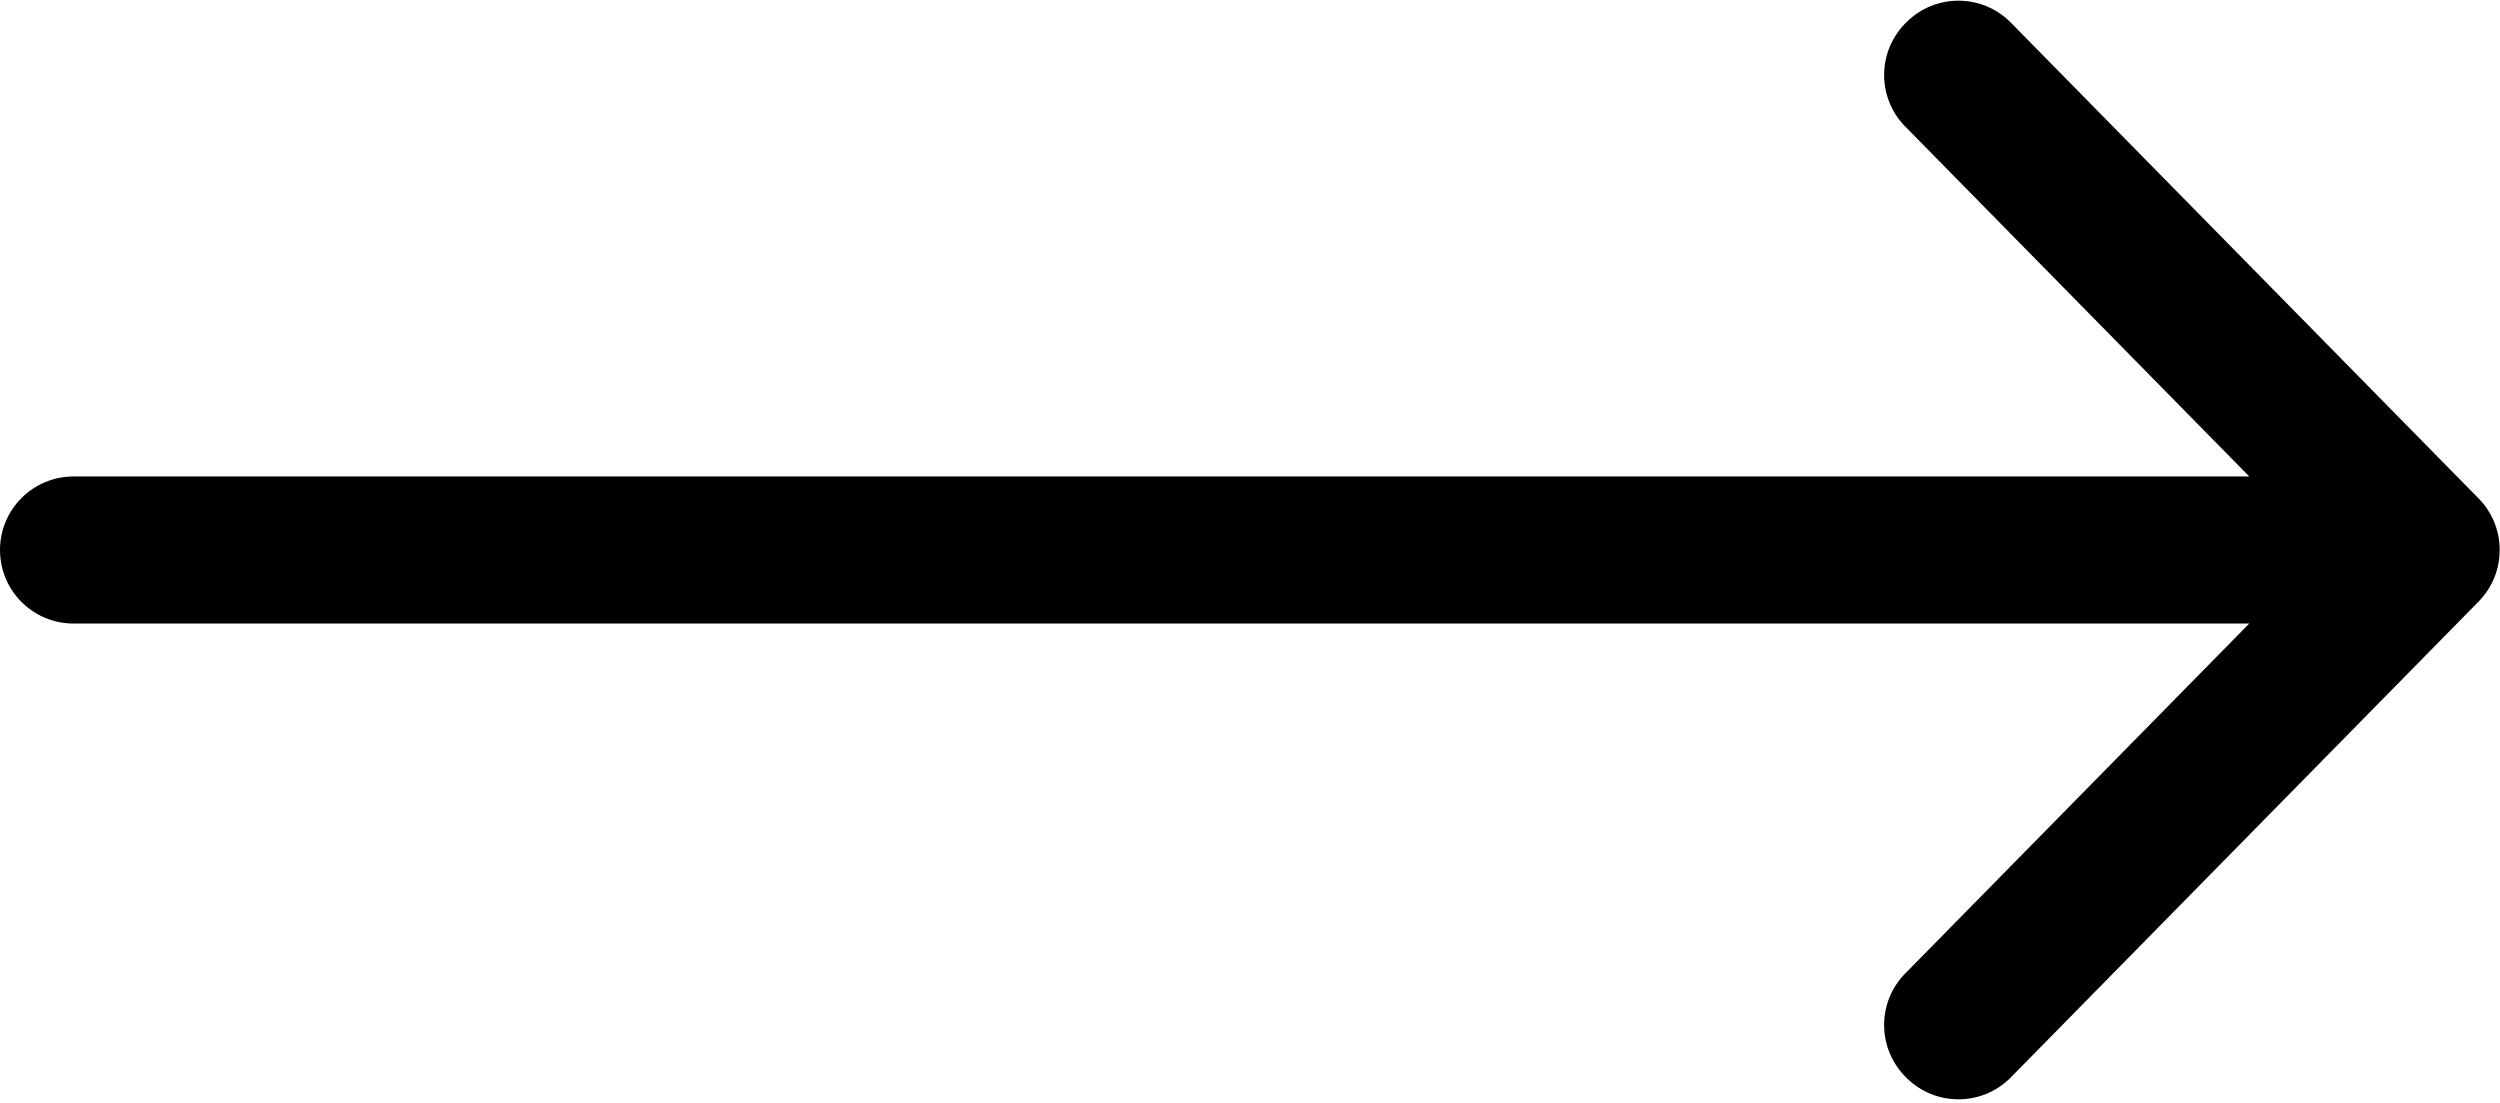
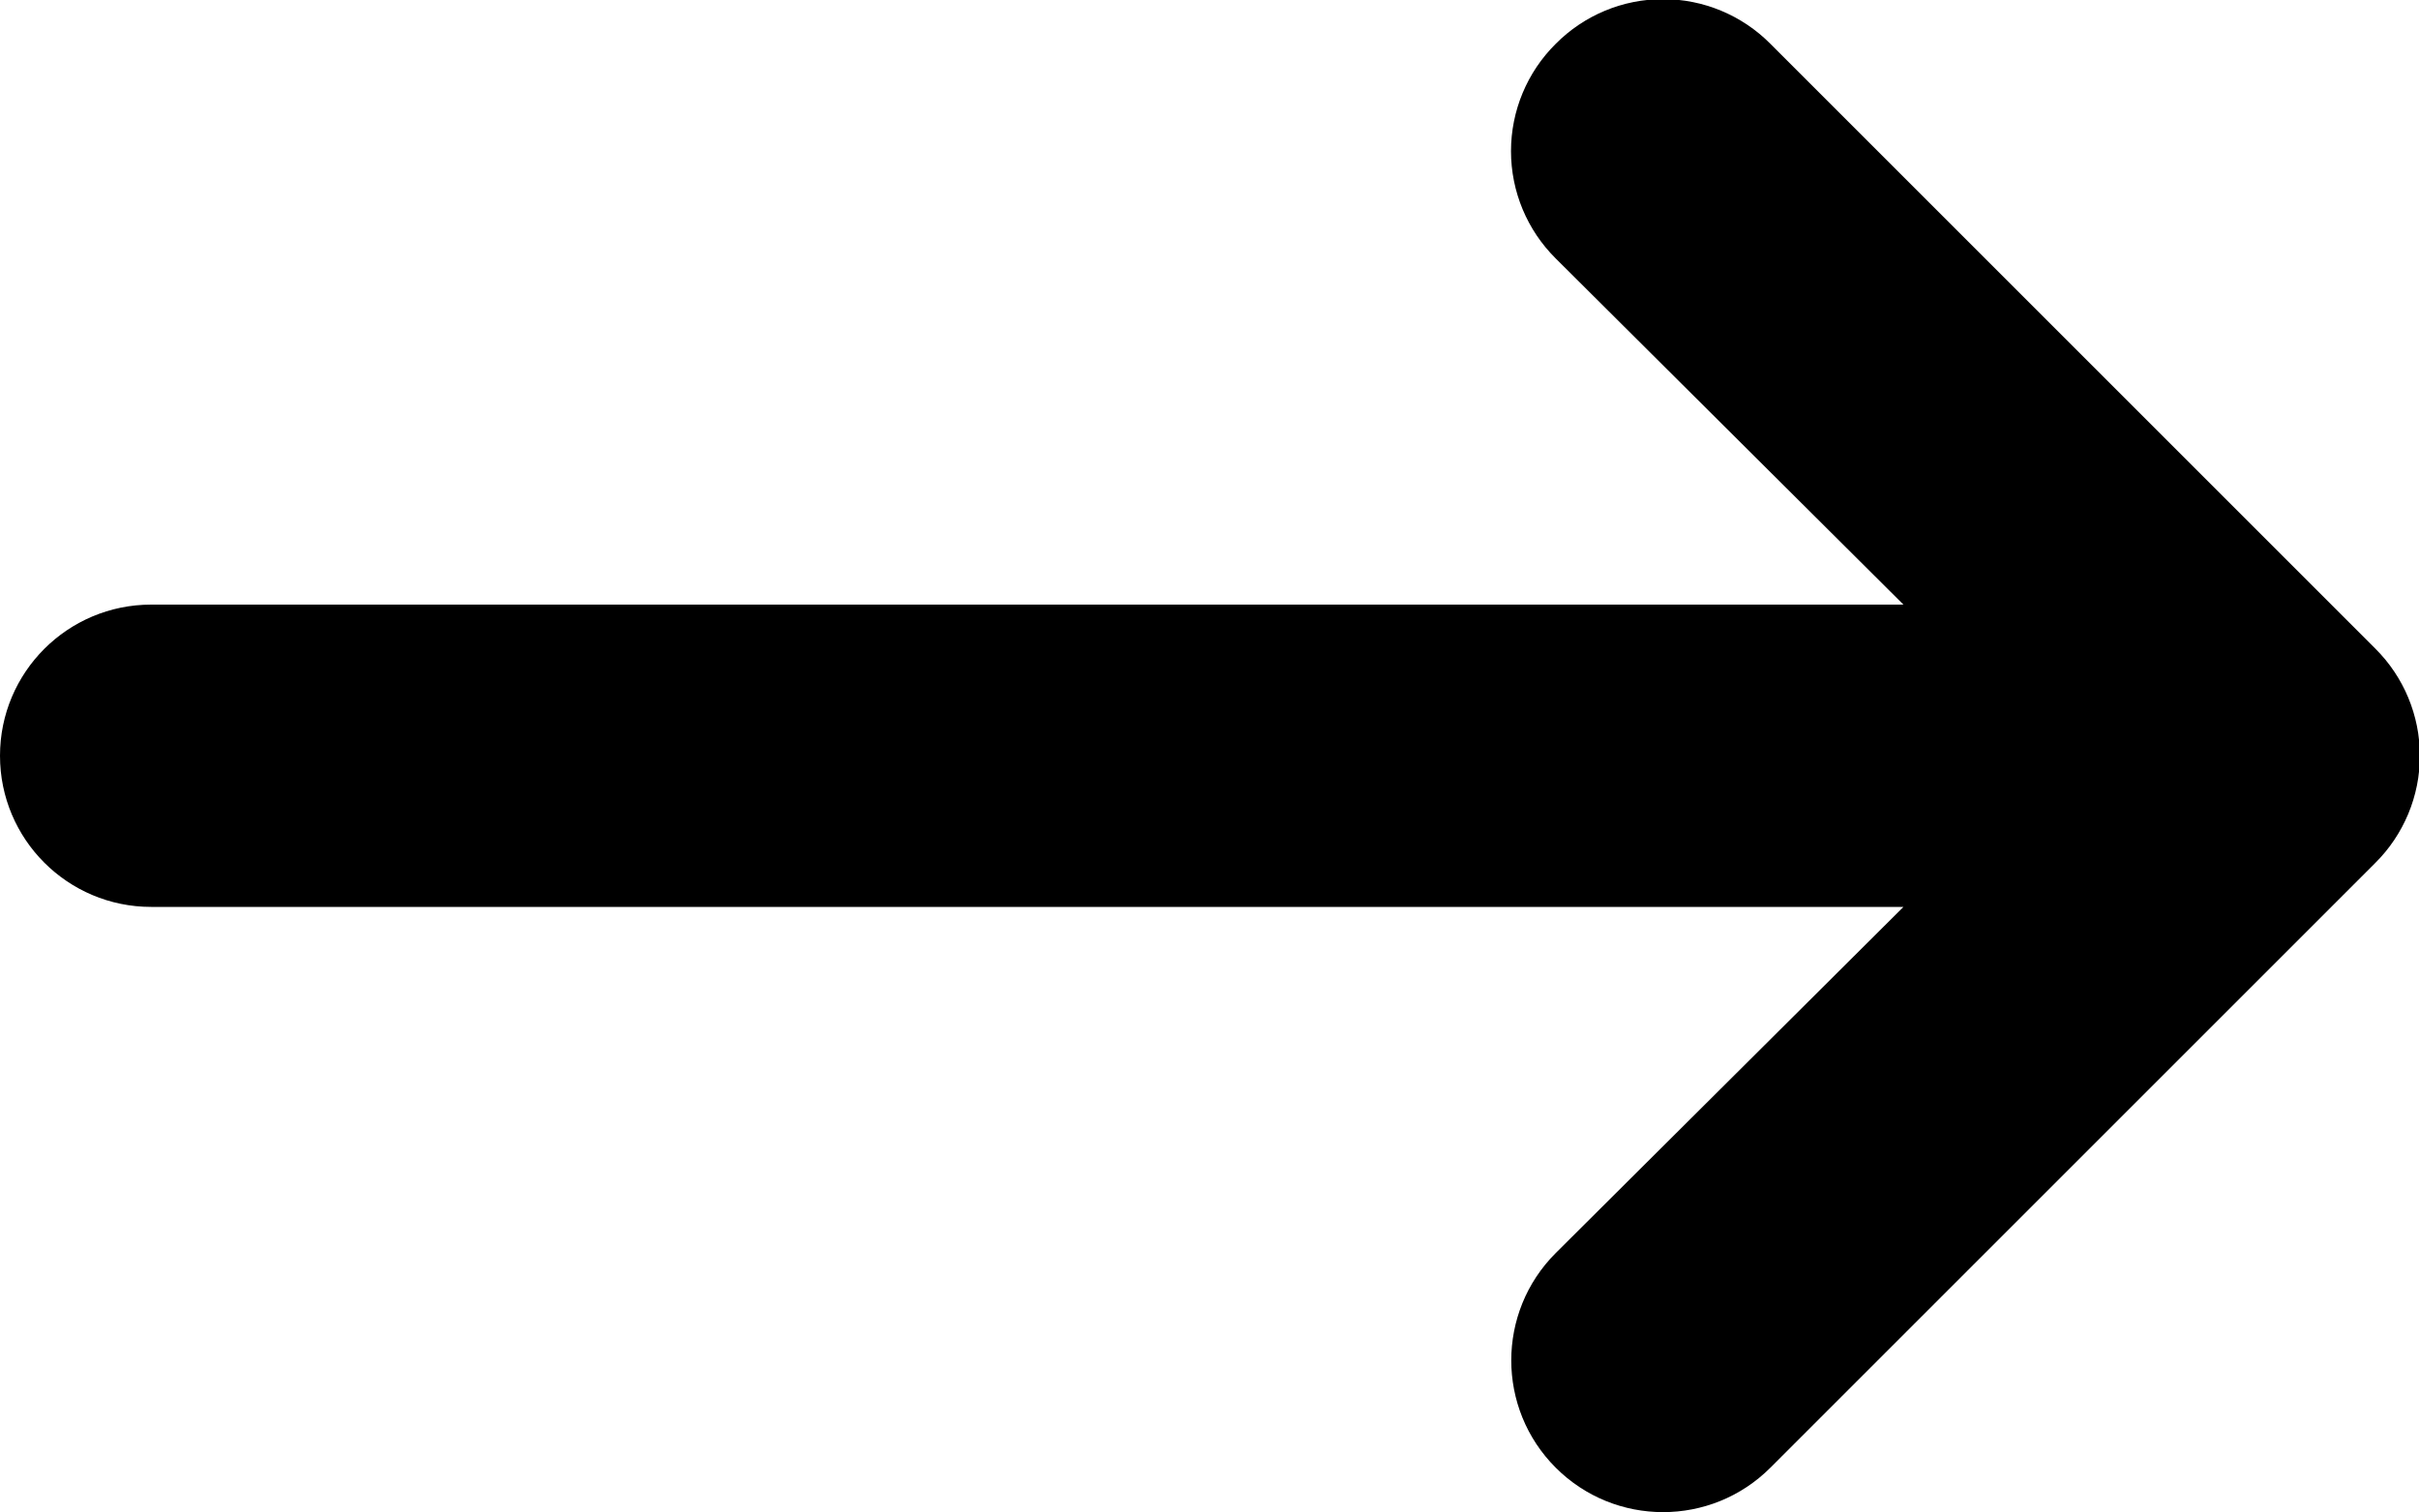
- <svg xmlns="http://www.w3.org/2000/svg" width="34" height="15" viewBox="0 0 34 15">
-   <path d="M33.71,6.78,27.34.3a1,1,0,0,0-1.41,0,1,1,0,0,0,0,1.44l4.66,4.74H1a1,1,0,0,0,0,2H30.59l-4.66,4.74a1,1,0,0,0,0,1.44,1,1,0,0,0,1.41,0l6.37-6.48A1,1,0,0,0,33.71,6.78Z" />
+ <svg xmlns="http://www.w3.org/2000/svg" width="16" height="10" viewBox="0 0 16 10">
+   <path d="M10.29.29a1,1,0,0,1,1.42,0l4,4a1,1,0,0,1,0,1.42l-4,4a1,1,0,0,1-1.42-1.42L12.59,6H1A1,1,0,0,1,1,4H12.59l-2.3-2.29A1,1,0,0,1,10.29.29Z" />
</svg>
